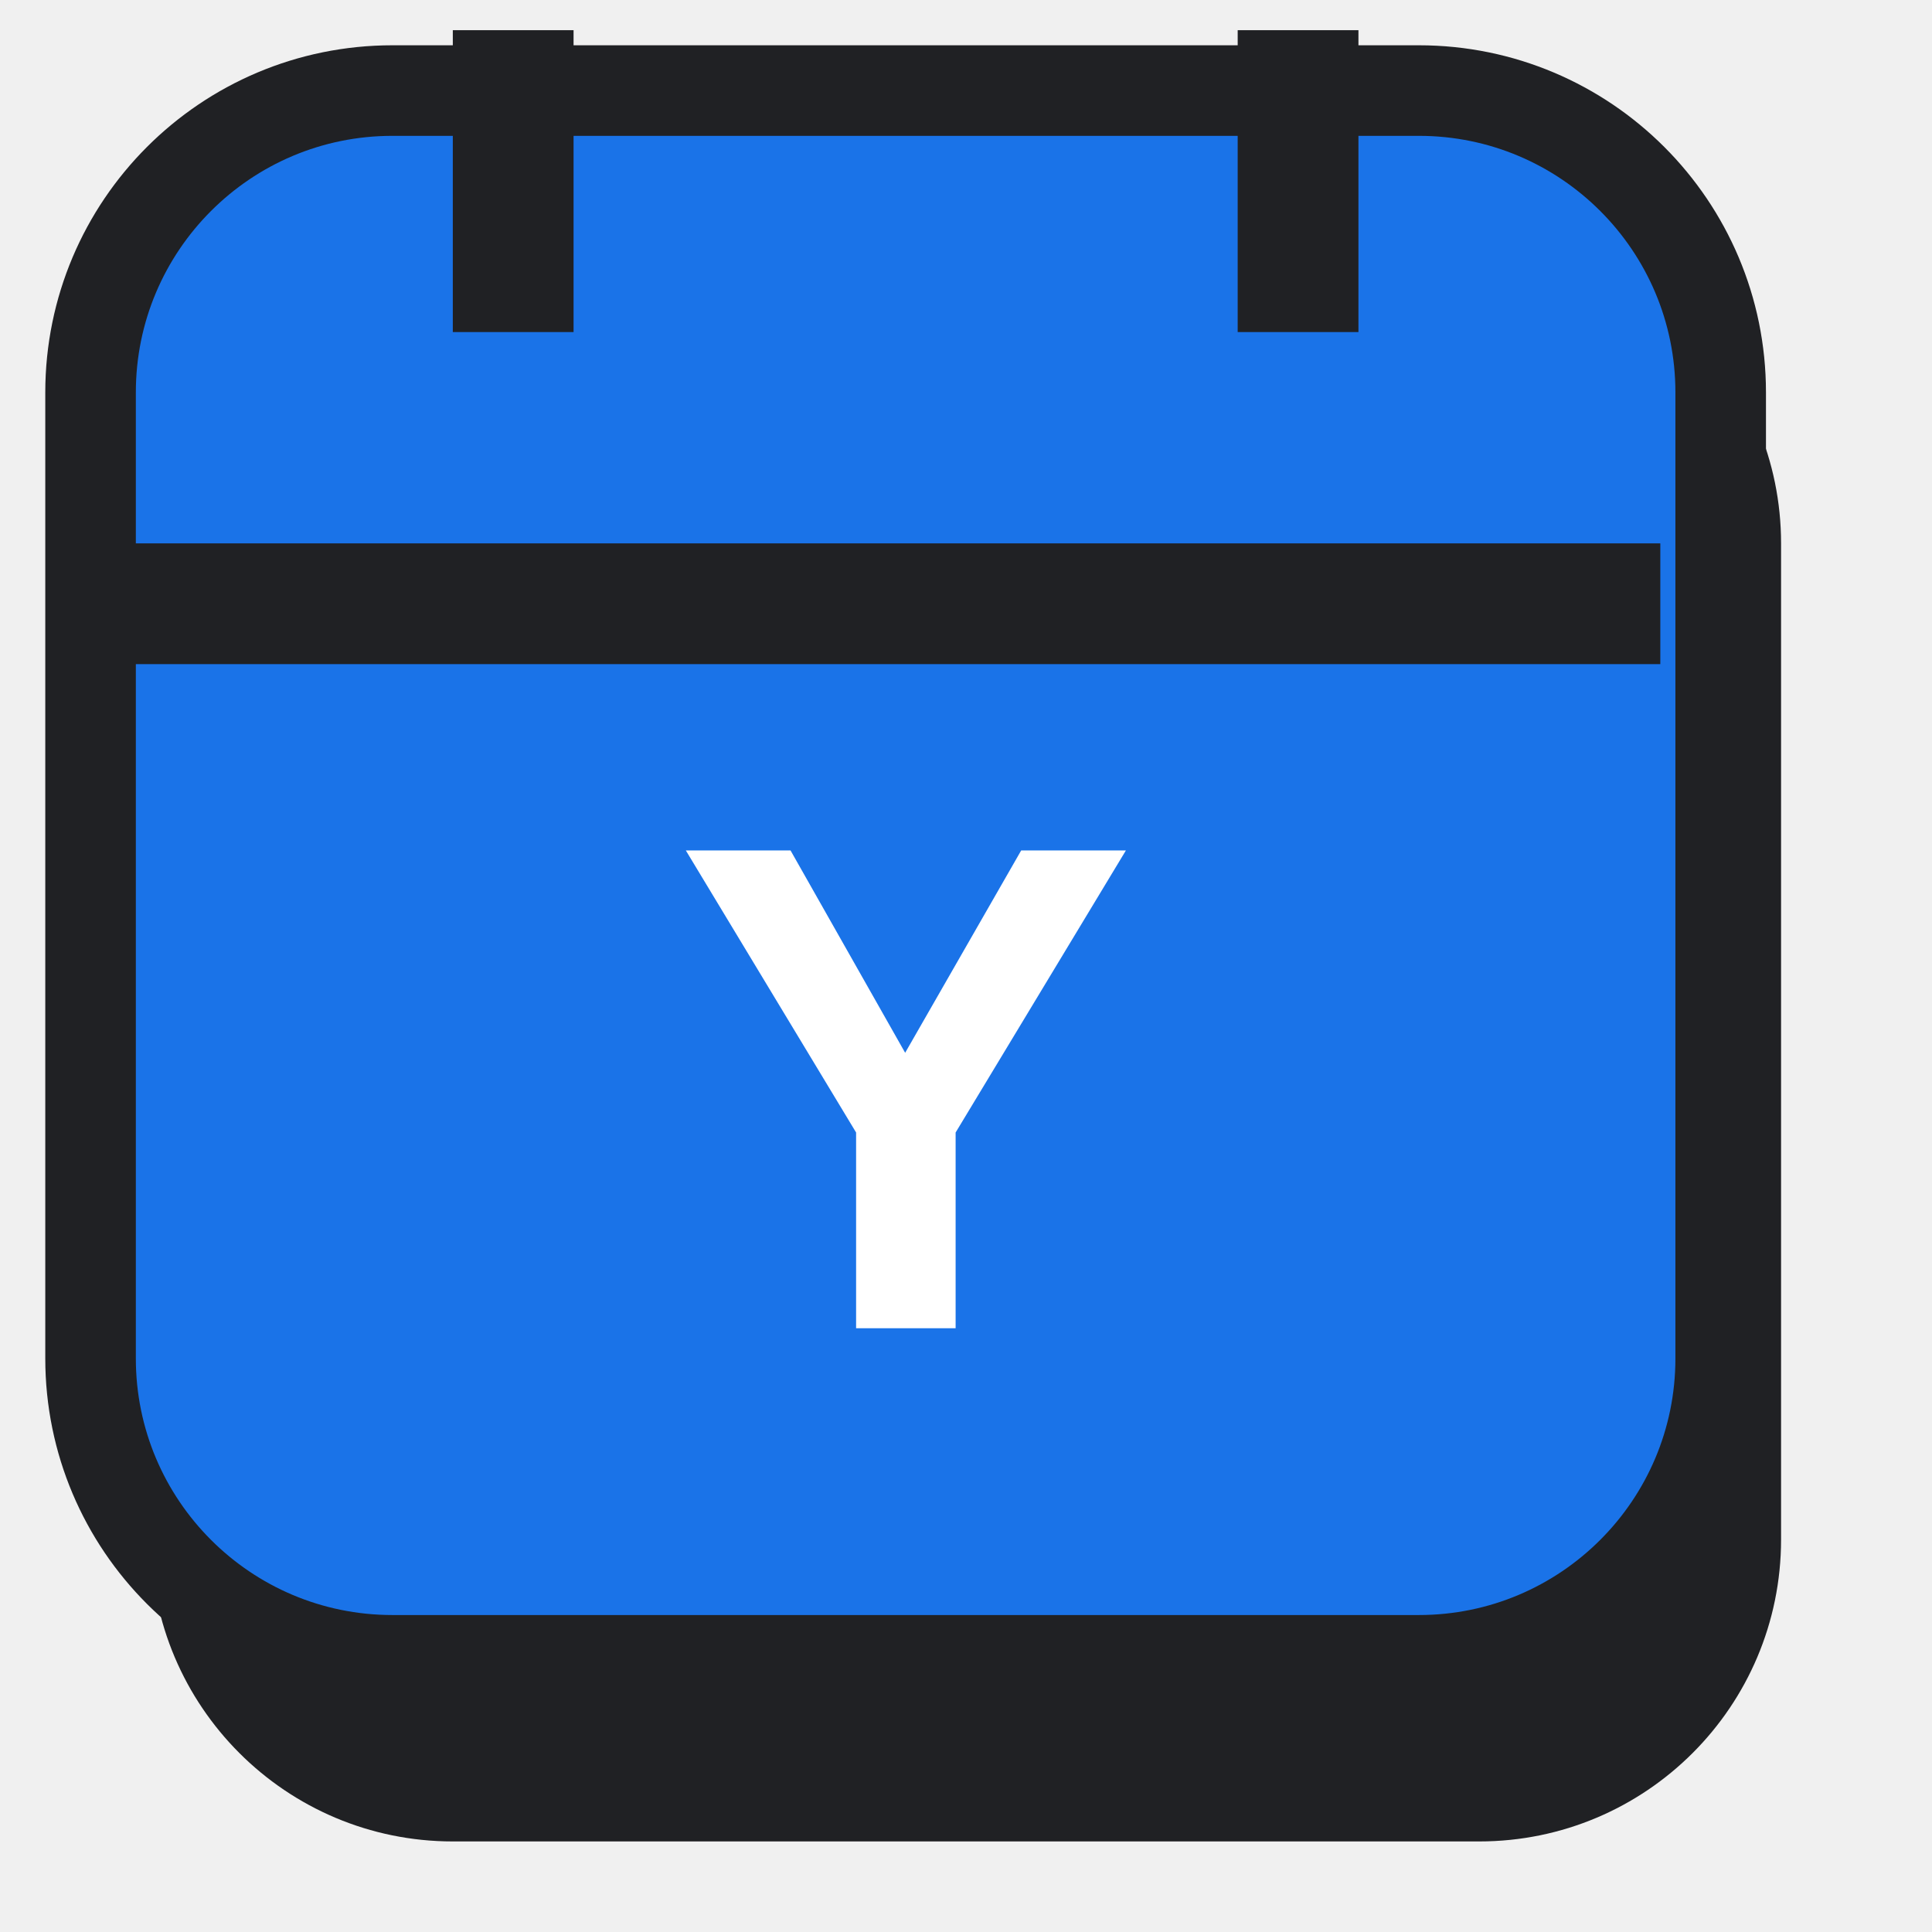
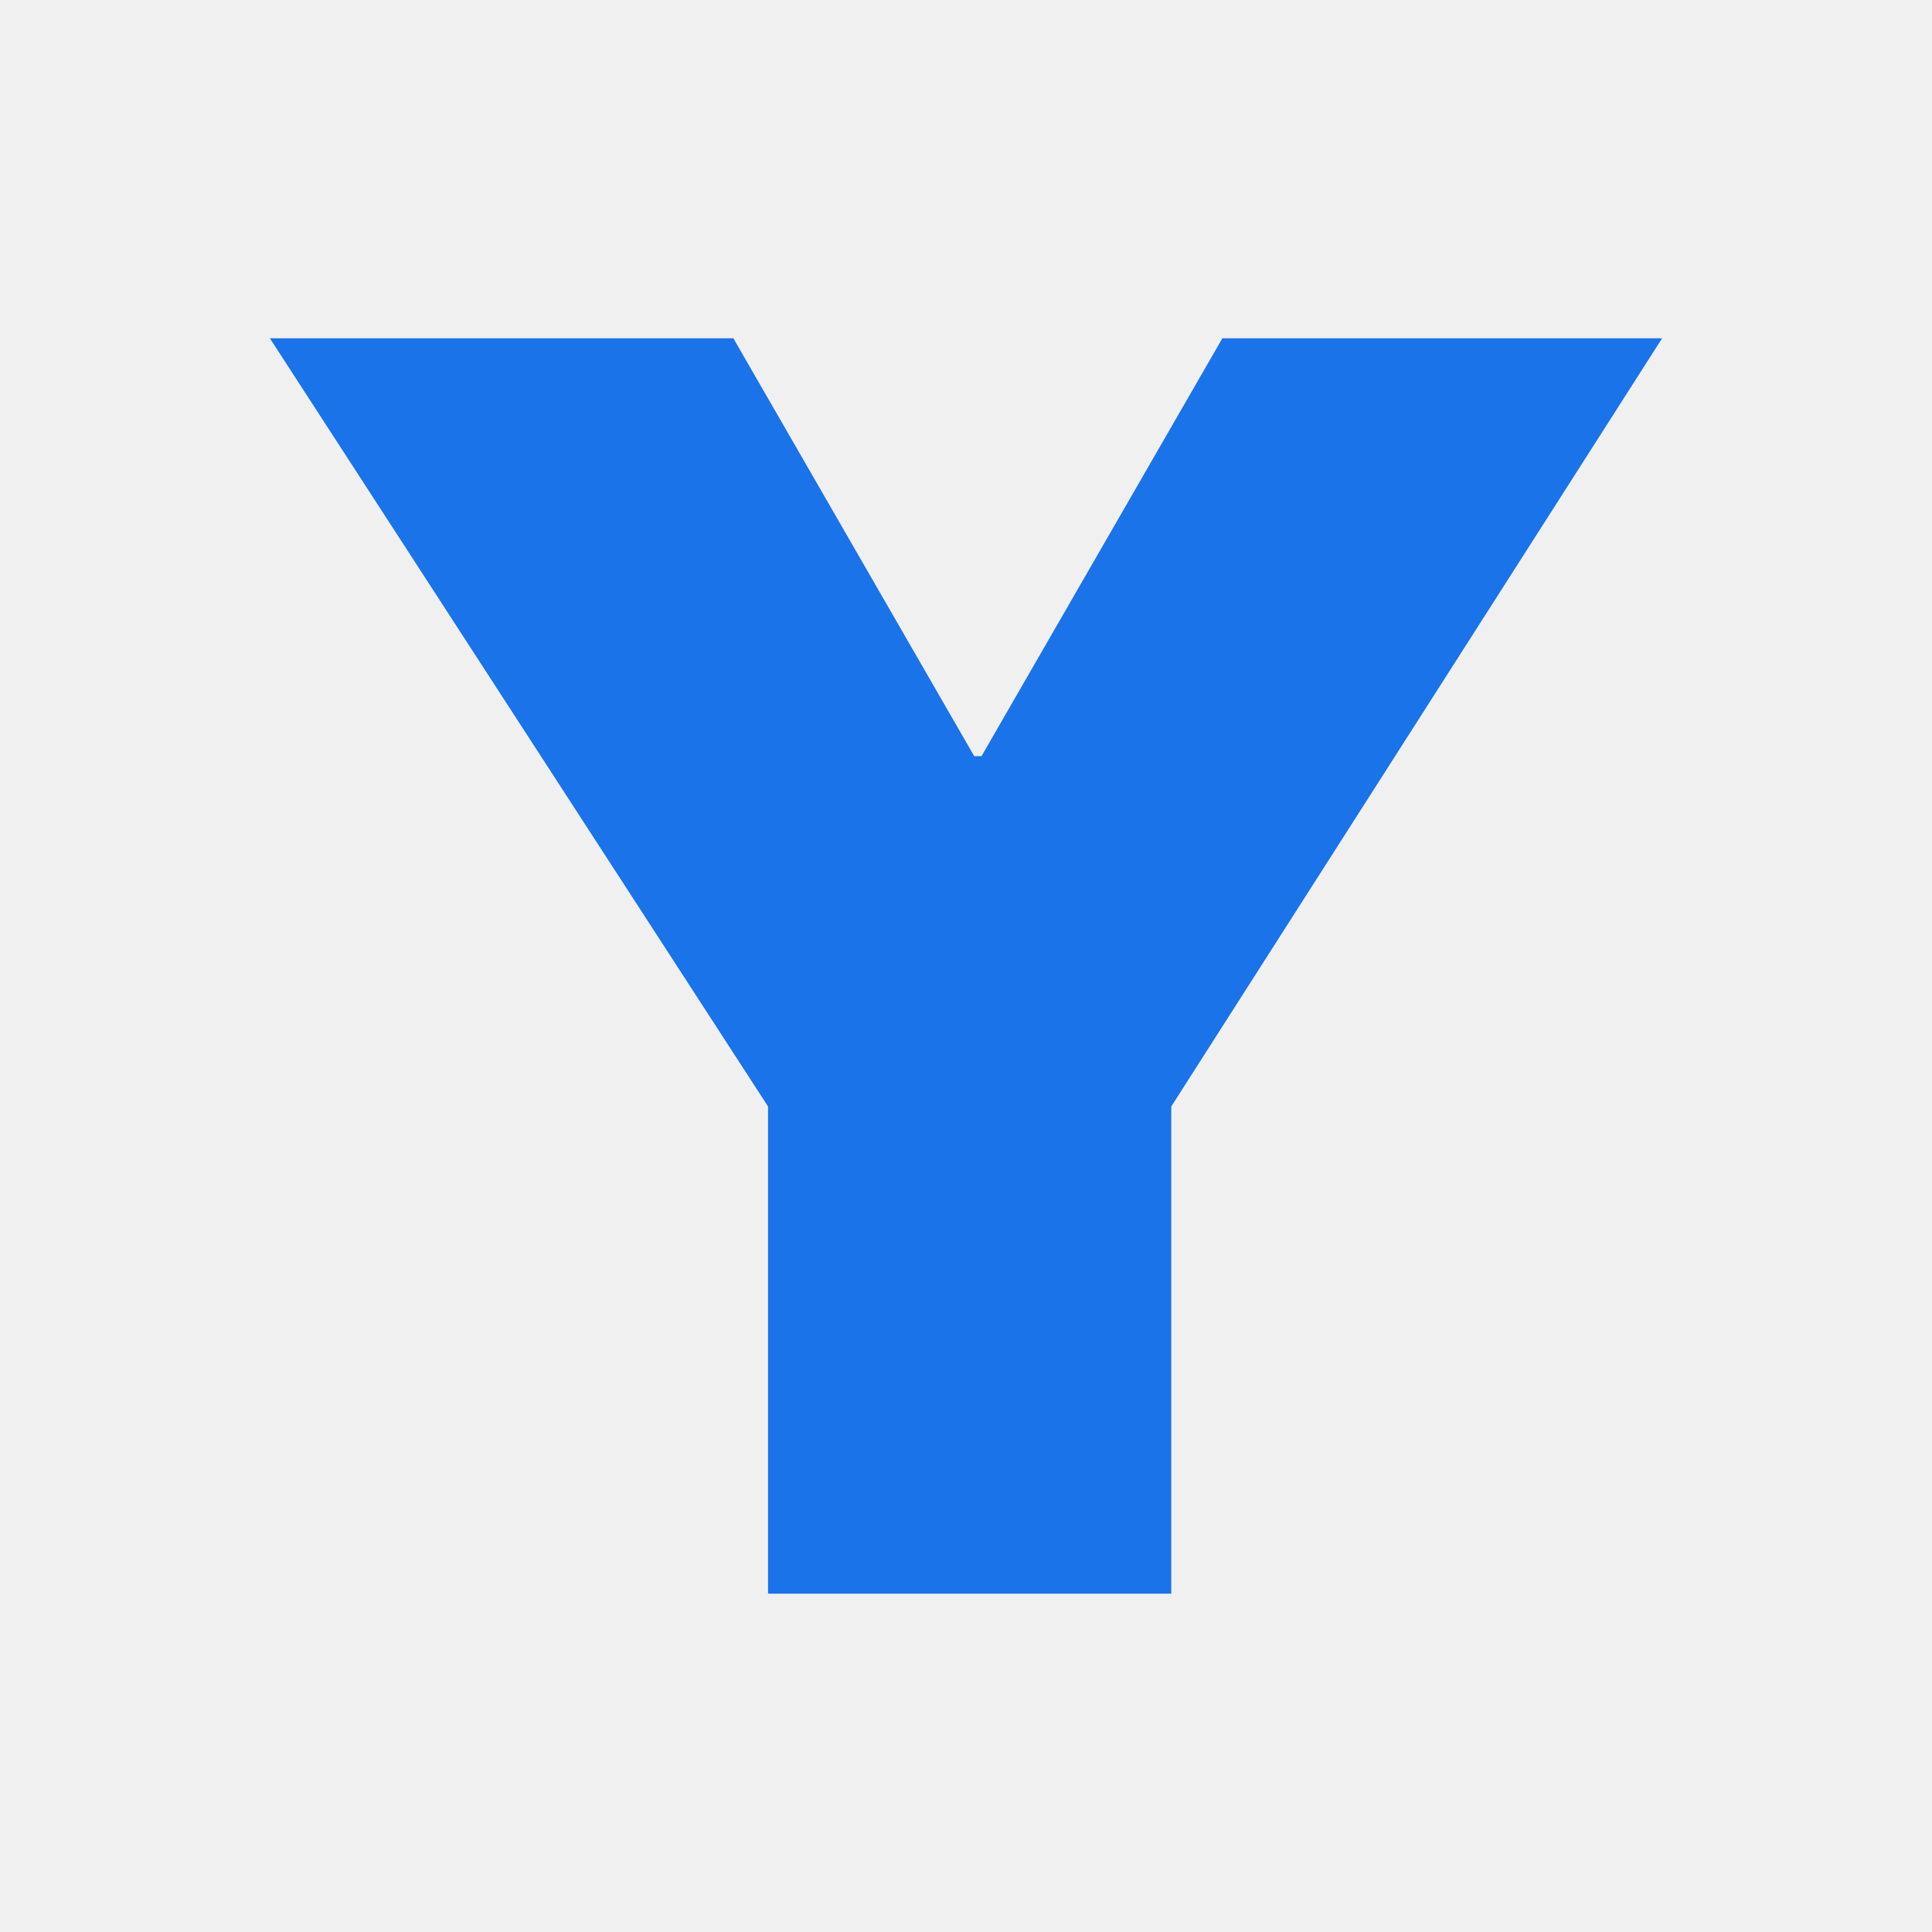
- <svg xmlns="http://www.w3.org/2000/svg" viewBox="0 0 64 64">
-   <rect x="5" y="8" width="54" height="53" rx="10" fill="#202124" />
-   <rect x="3" y="3" width="54" height="52" rx="10" fill="#1a73e8" stroke="#202124" stroke-width="3" />
-   <path d="M4 20h51M17 1v10M43 1v10" stroke="#202124" stroke-width="4" />
-   <text x="30" y="44" text-anchor="middle" fill="white" font-family="Arial,sans-serif" font-size="23" font-weight="900">Y</text>
+ <svg xmlns="http://www.w3.org/2000/svg" viewBox="0 0 512 512">
+   <g transform="translate(68.14 422.34)">
+     <path fill="#1a73e8" d="M242.26 0L135.40 0L135.40-129.11L3.38-332.69L126.21-332.69L190.04-221.95L191.97-221.95L255.80-332.69L372.34-332.69L242.26-129.11" />
+   </g>
</svg>
